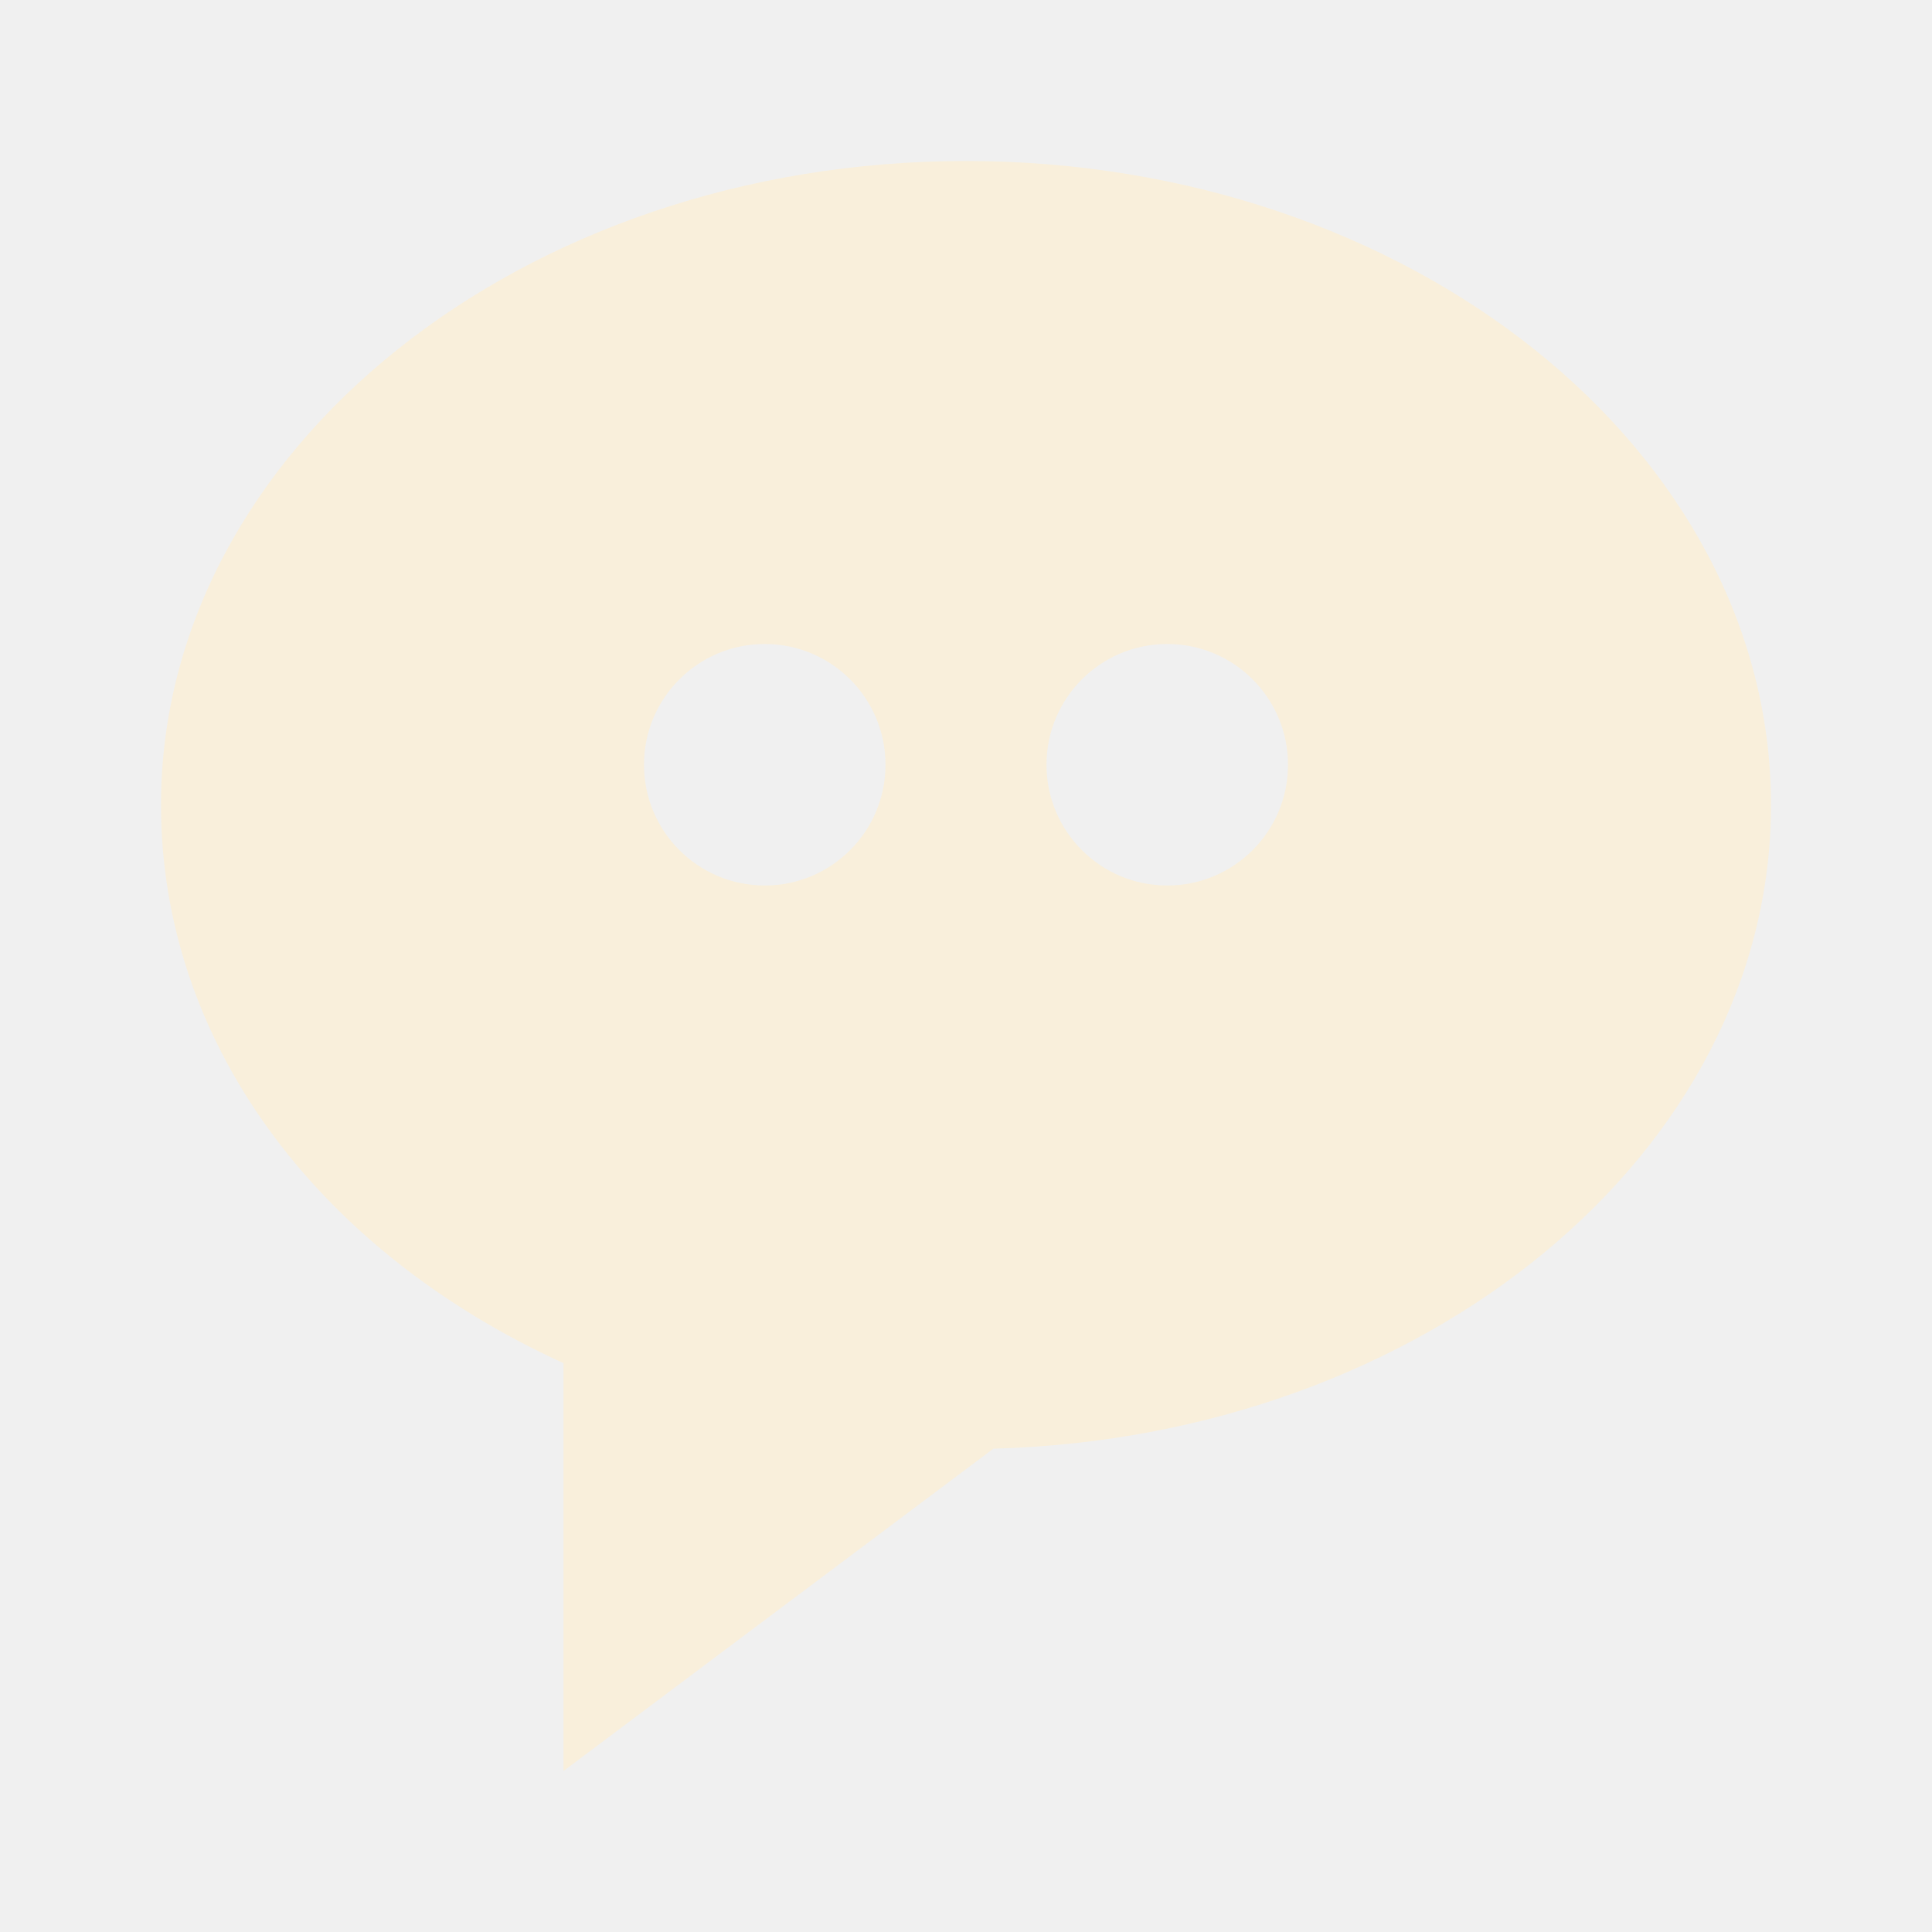
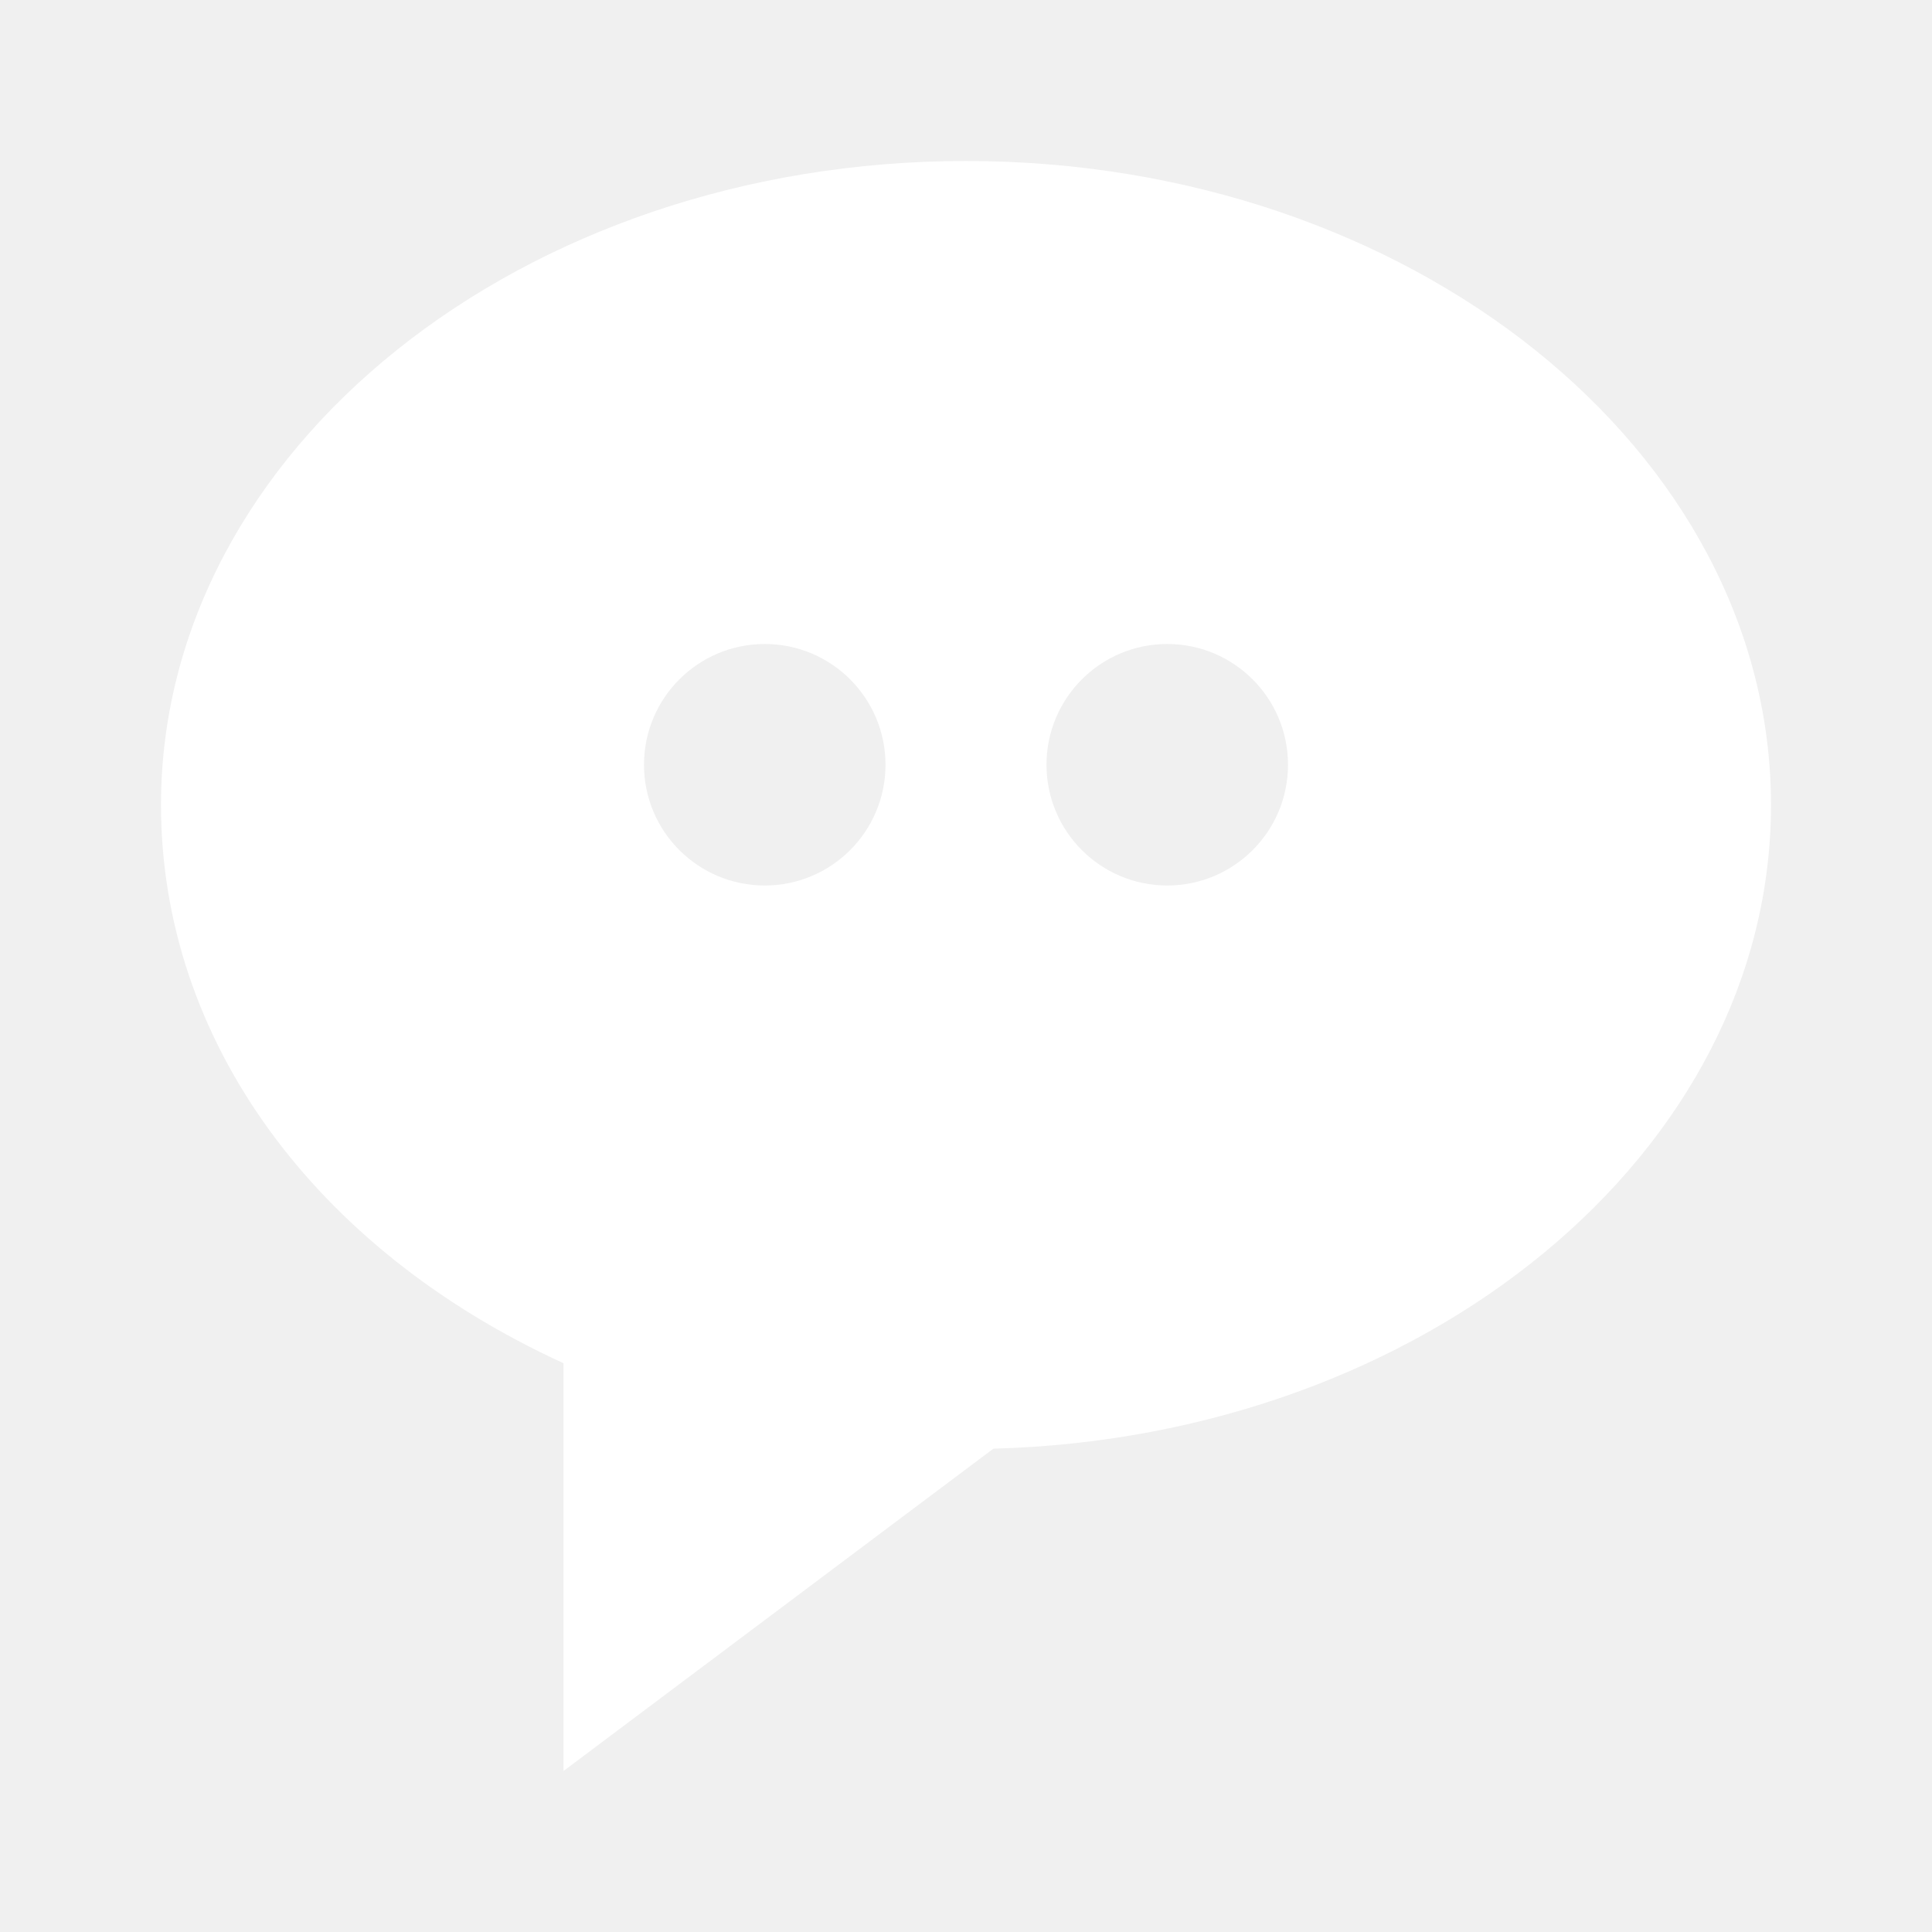
- <svg xmlns="http://www.w3.org/2000/svg" width="24" height="24" viewBox="0 0 24 24" style="fill: #F9EFDB ;transform: ;msFilter:;">
+ <svg xmlns="http://www.w3.org/2000/svg" width="24" height="24" viewBox="0 0 24 24" style="fill: #ffffff ;transform: ;msFilter:;">
  <path d="M12 2C6.486 2 2 5.589 2 10c0 2.908 1.897 5.516 5 6.934V22l5.34-4.004C17.697 17.852 22 14.32 22 10c0-4.411-4.486-8-10-8zm-2.5 9a1.5 1.5 0 1 1 0-3 1.5 1.5 0 0 1 0 3zm5 0a1.5 1.5 0 1 1 0-3 1.5 1.5 0 0 1 0 3z" />
</svg>
